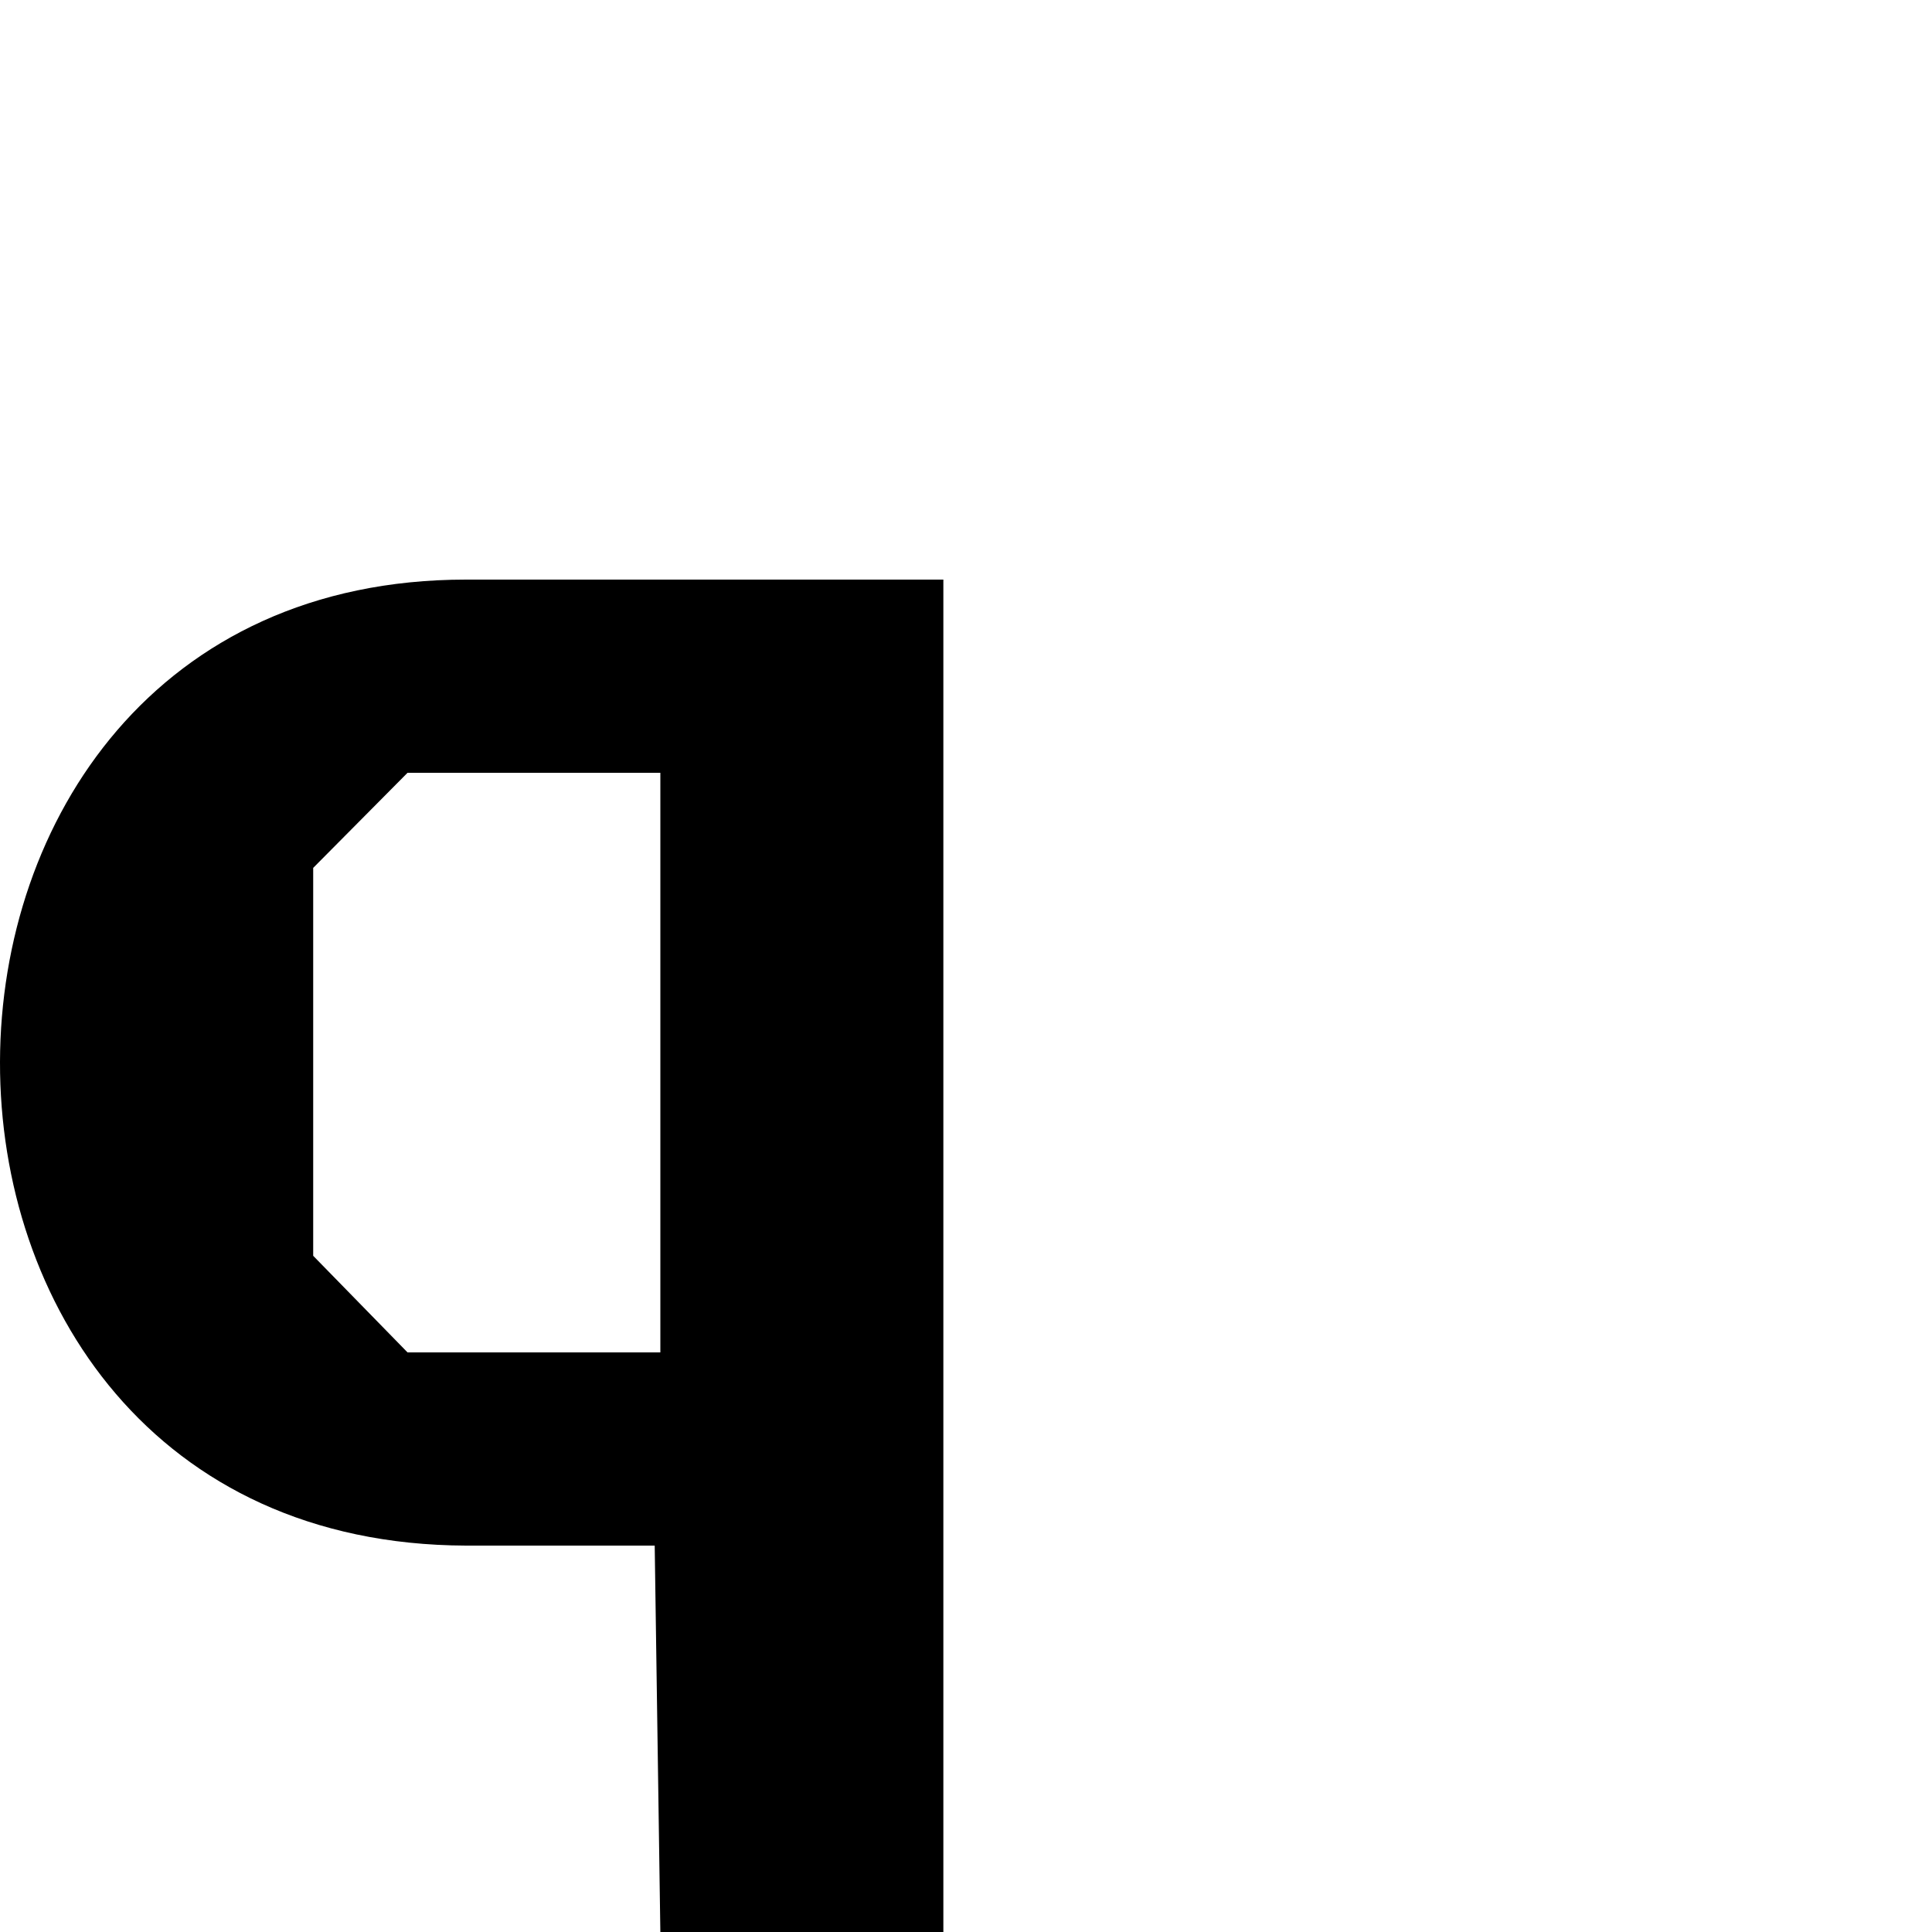
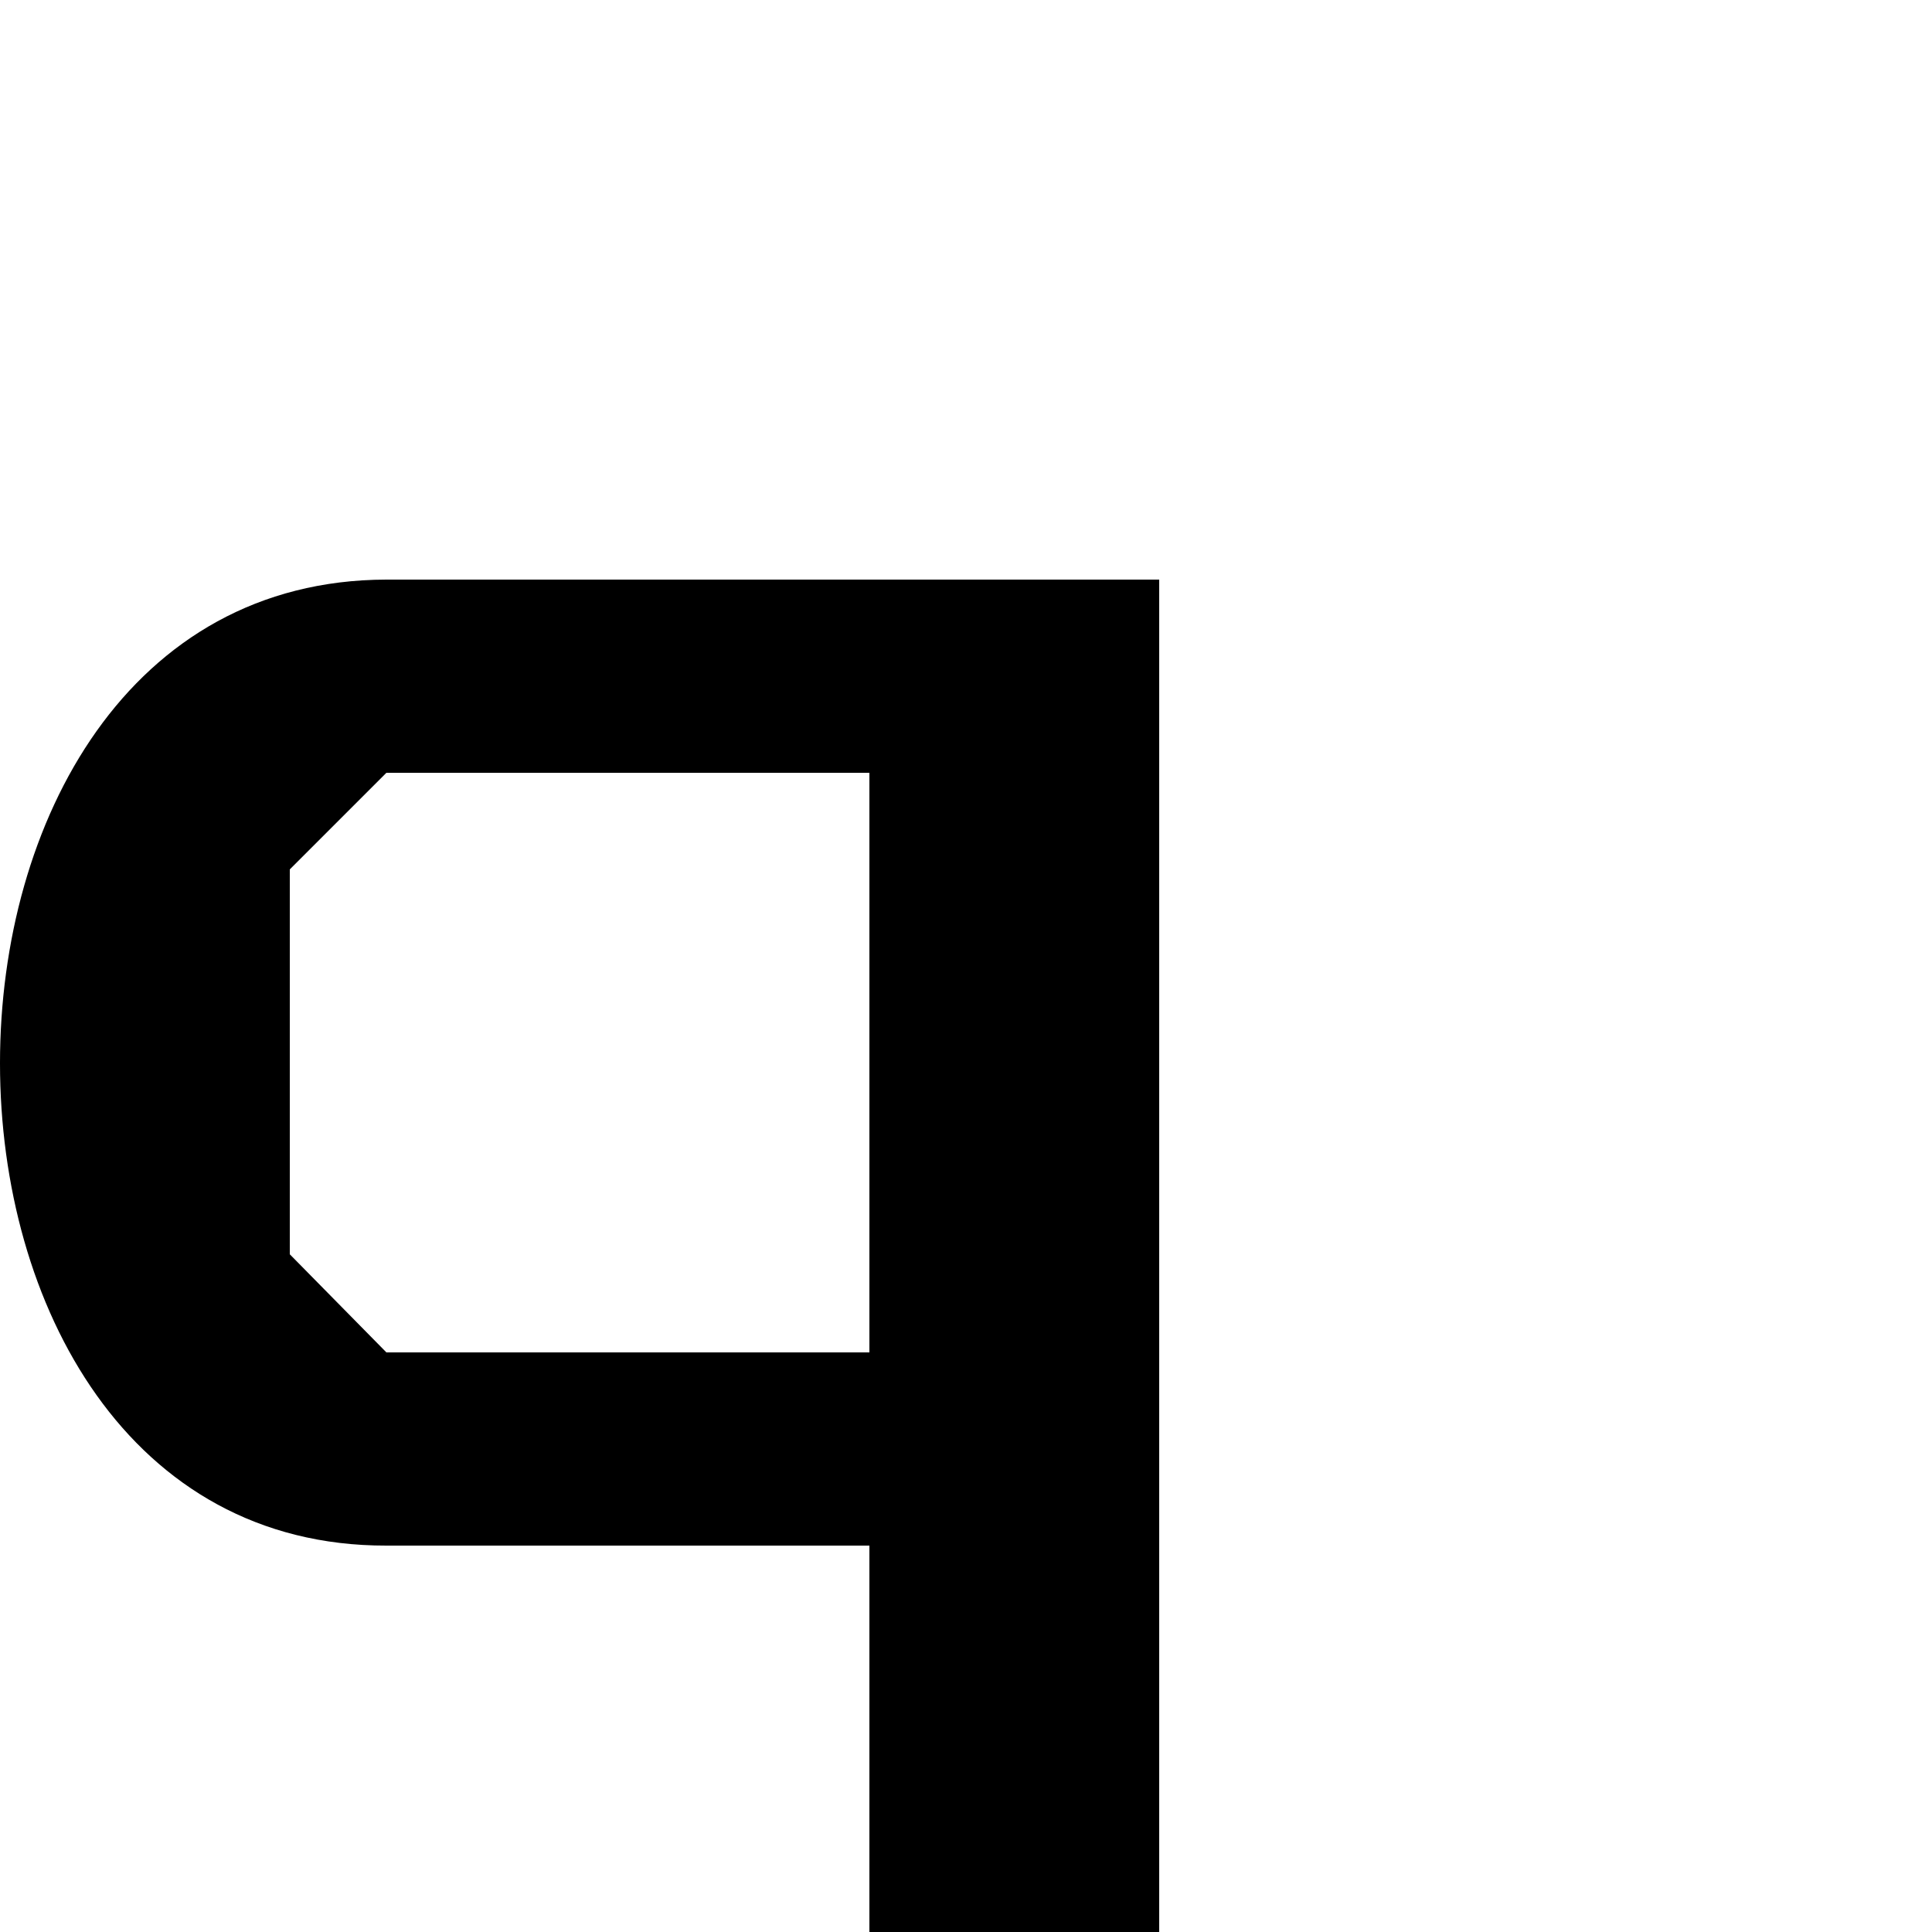
<svg xmlns="http://www.w3.org/2000/svg" height="1024" width="1024" version="1.1" id="svg4375" viewBox="0 0 1024 1024" xml:space="preserve">
  <defs id="defs4">
    <linearGradient id="linearGradient8000">
      <stop style="stop-color:#000000;stop-opacity:1;" offset="0" id="stop7998" />
    </linearGradient>
    <clipPath clipPathUnits="userSpaceOnUse" id="clipPath6029">
      <g id="use6031" />
    </clipPath>
  </defs>
  <g id="layer1" style="display:inline">
-     <path id="path20748" style="display:inline;fill:#000000" d="M 216,716.8 H 350 V 409.6 H 216 L 166,460 V 665.6 Z M 500,307.2 V 1024 H 350 l -2.994,-204.8 h -100 c -330.641,-1.097 -328.04,-512 0,-512 z" />
+     <path id="path20748" style="display:inline;fill:#000000" d="m 204.8,716.8 h 256 V 409.6 h -256 l -51.2,51.2 v 204 z m 409.6,-409.6 V 1024 h -153.6 V 819.2 h -256 c -273.005,0.534 -273.129,-511.462 0,-512 z" />
  </g>
</svg>
